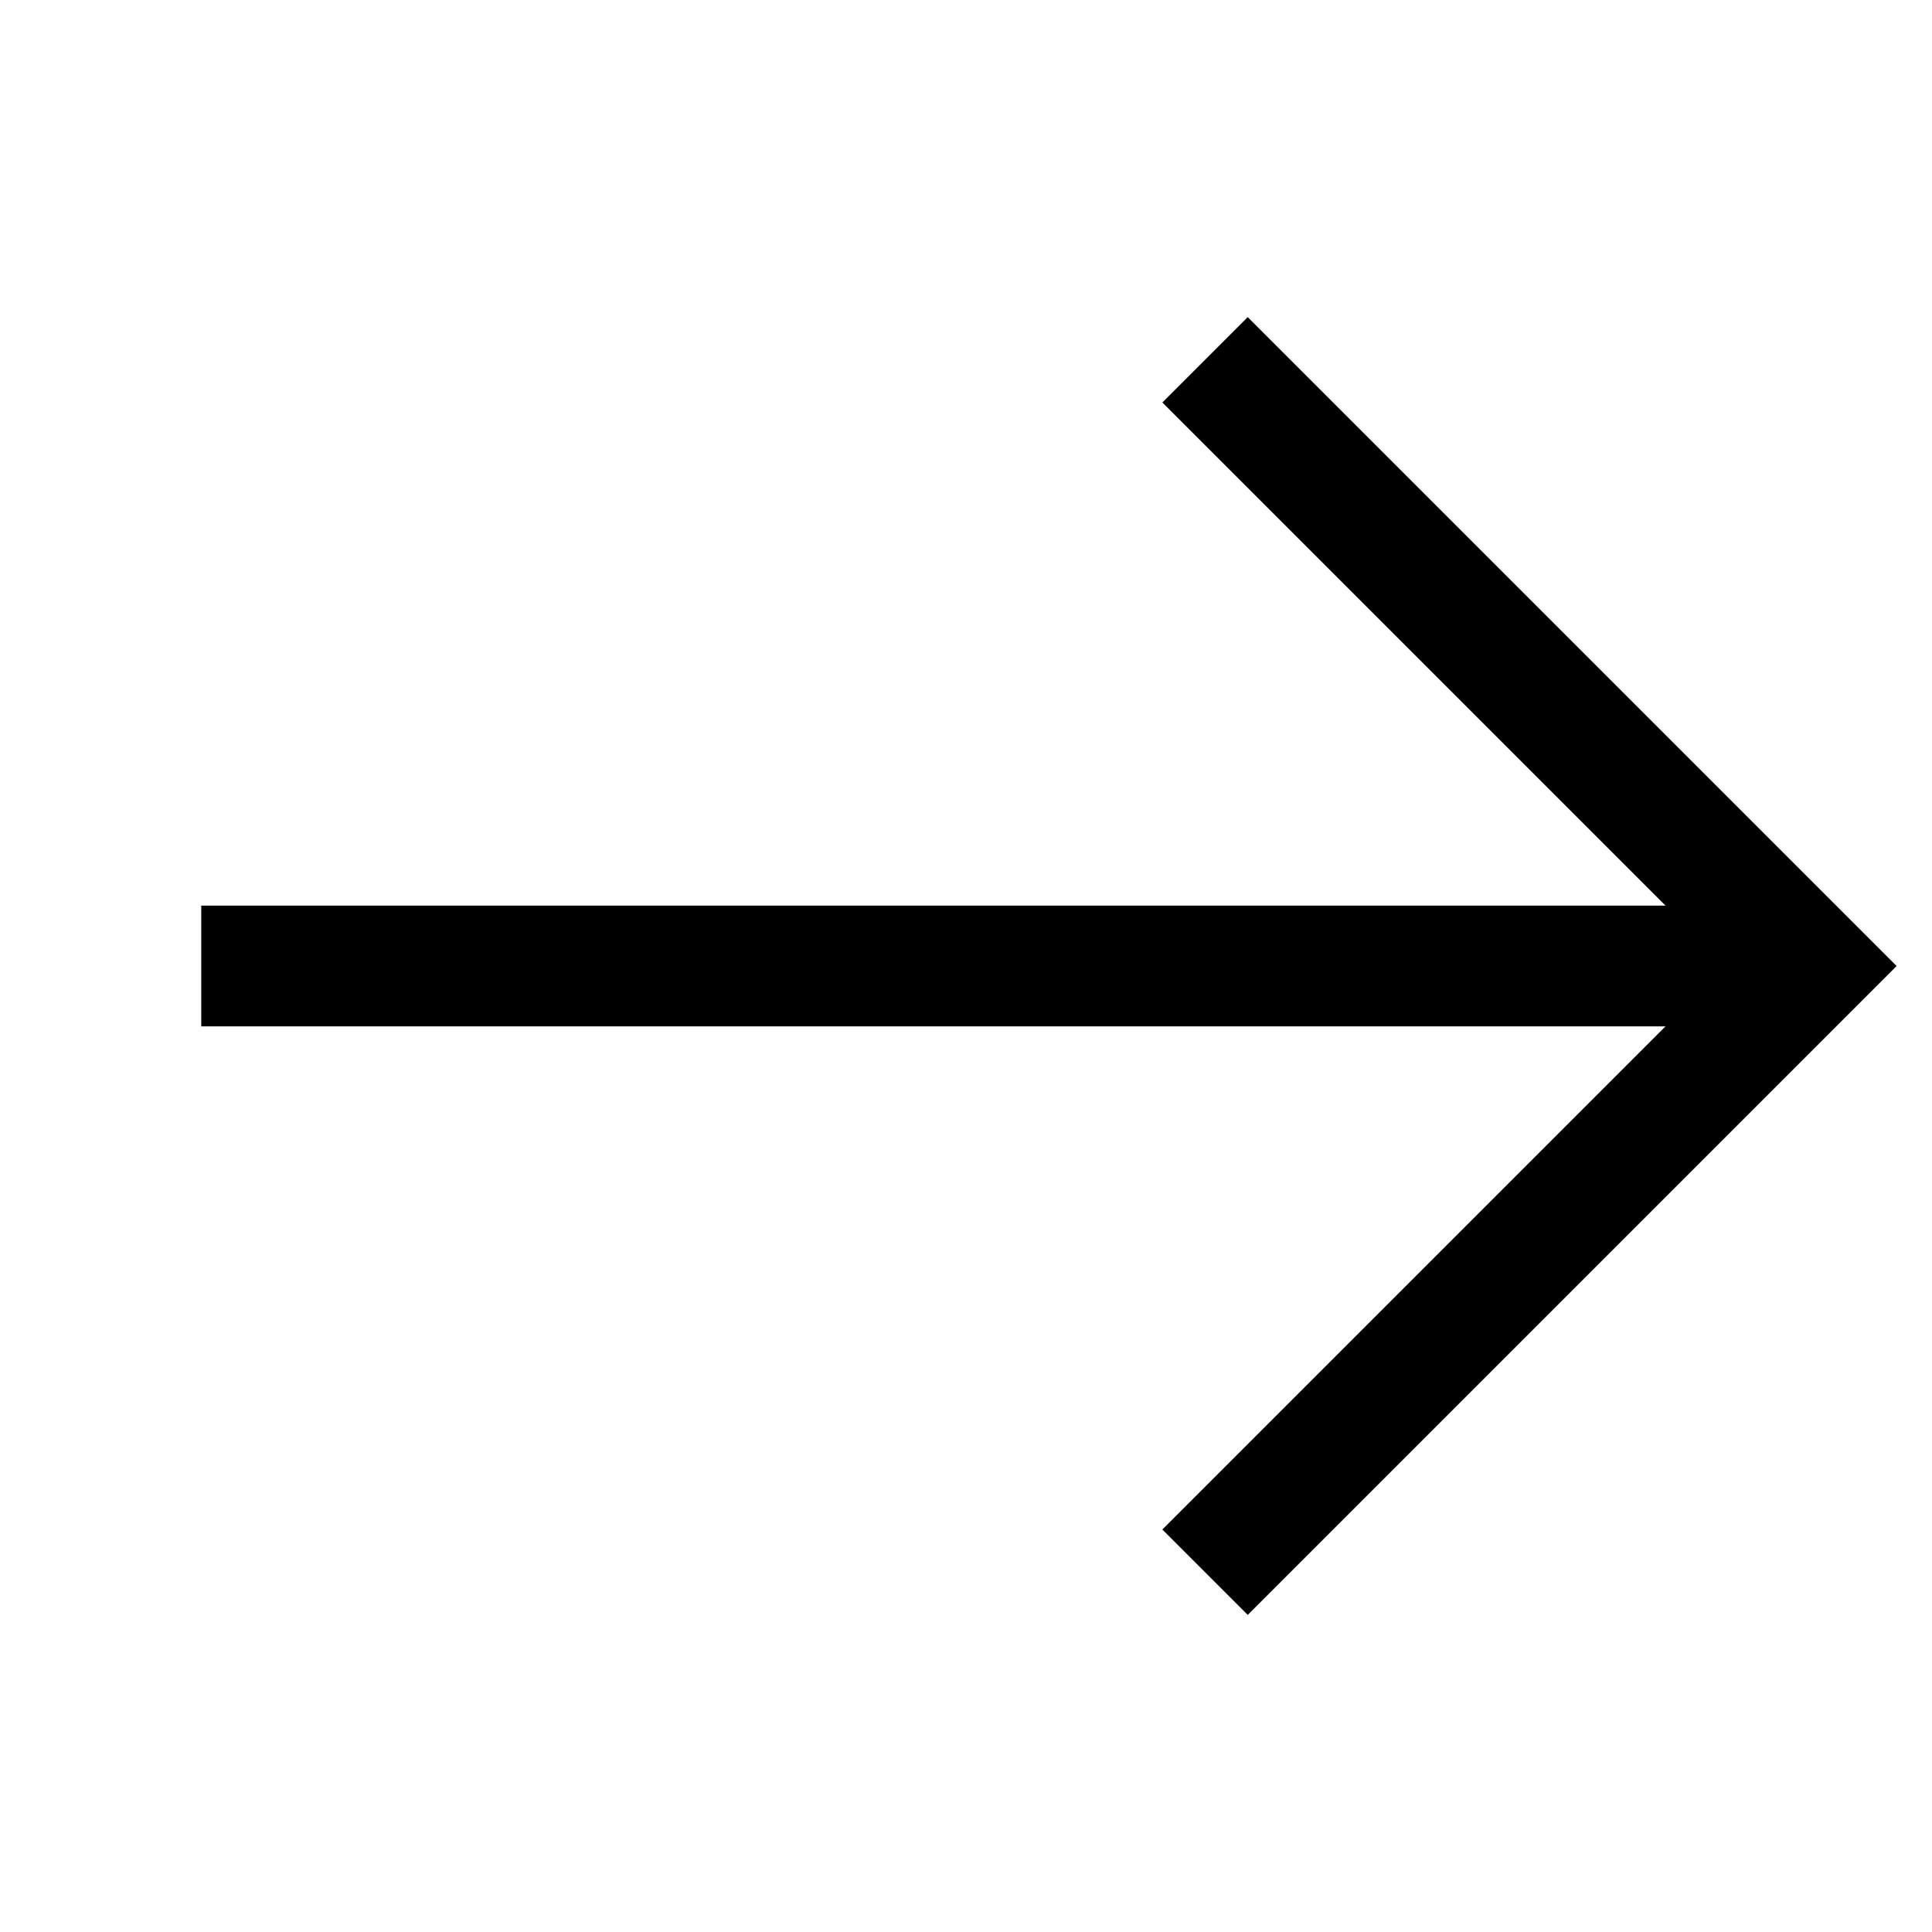
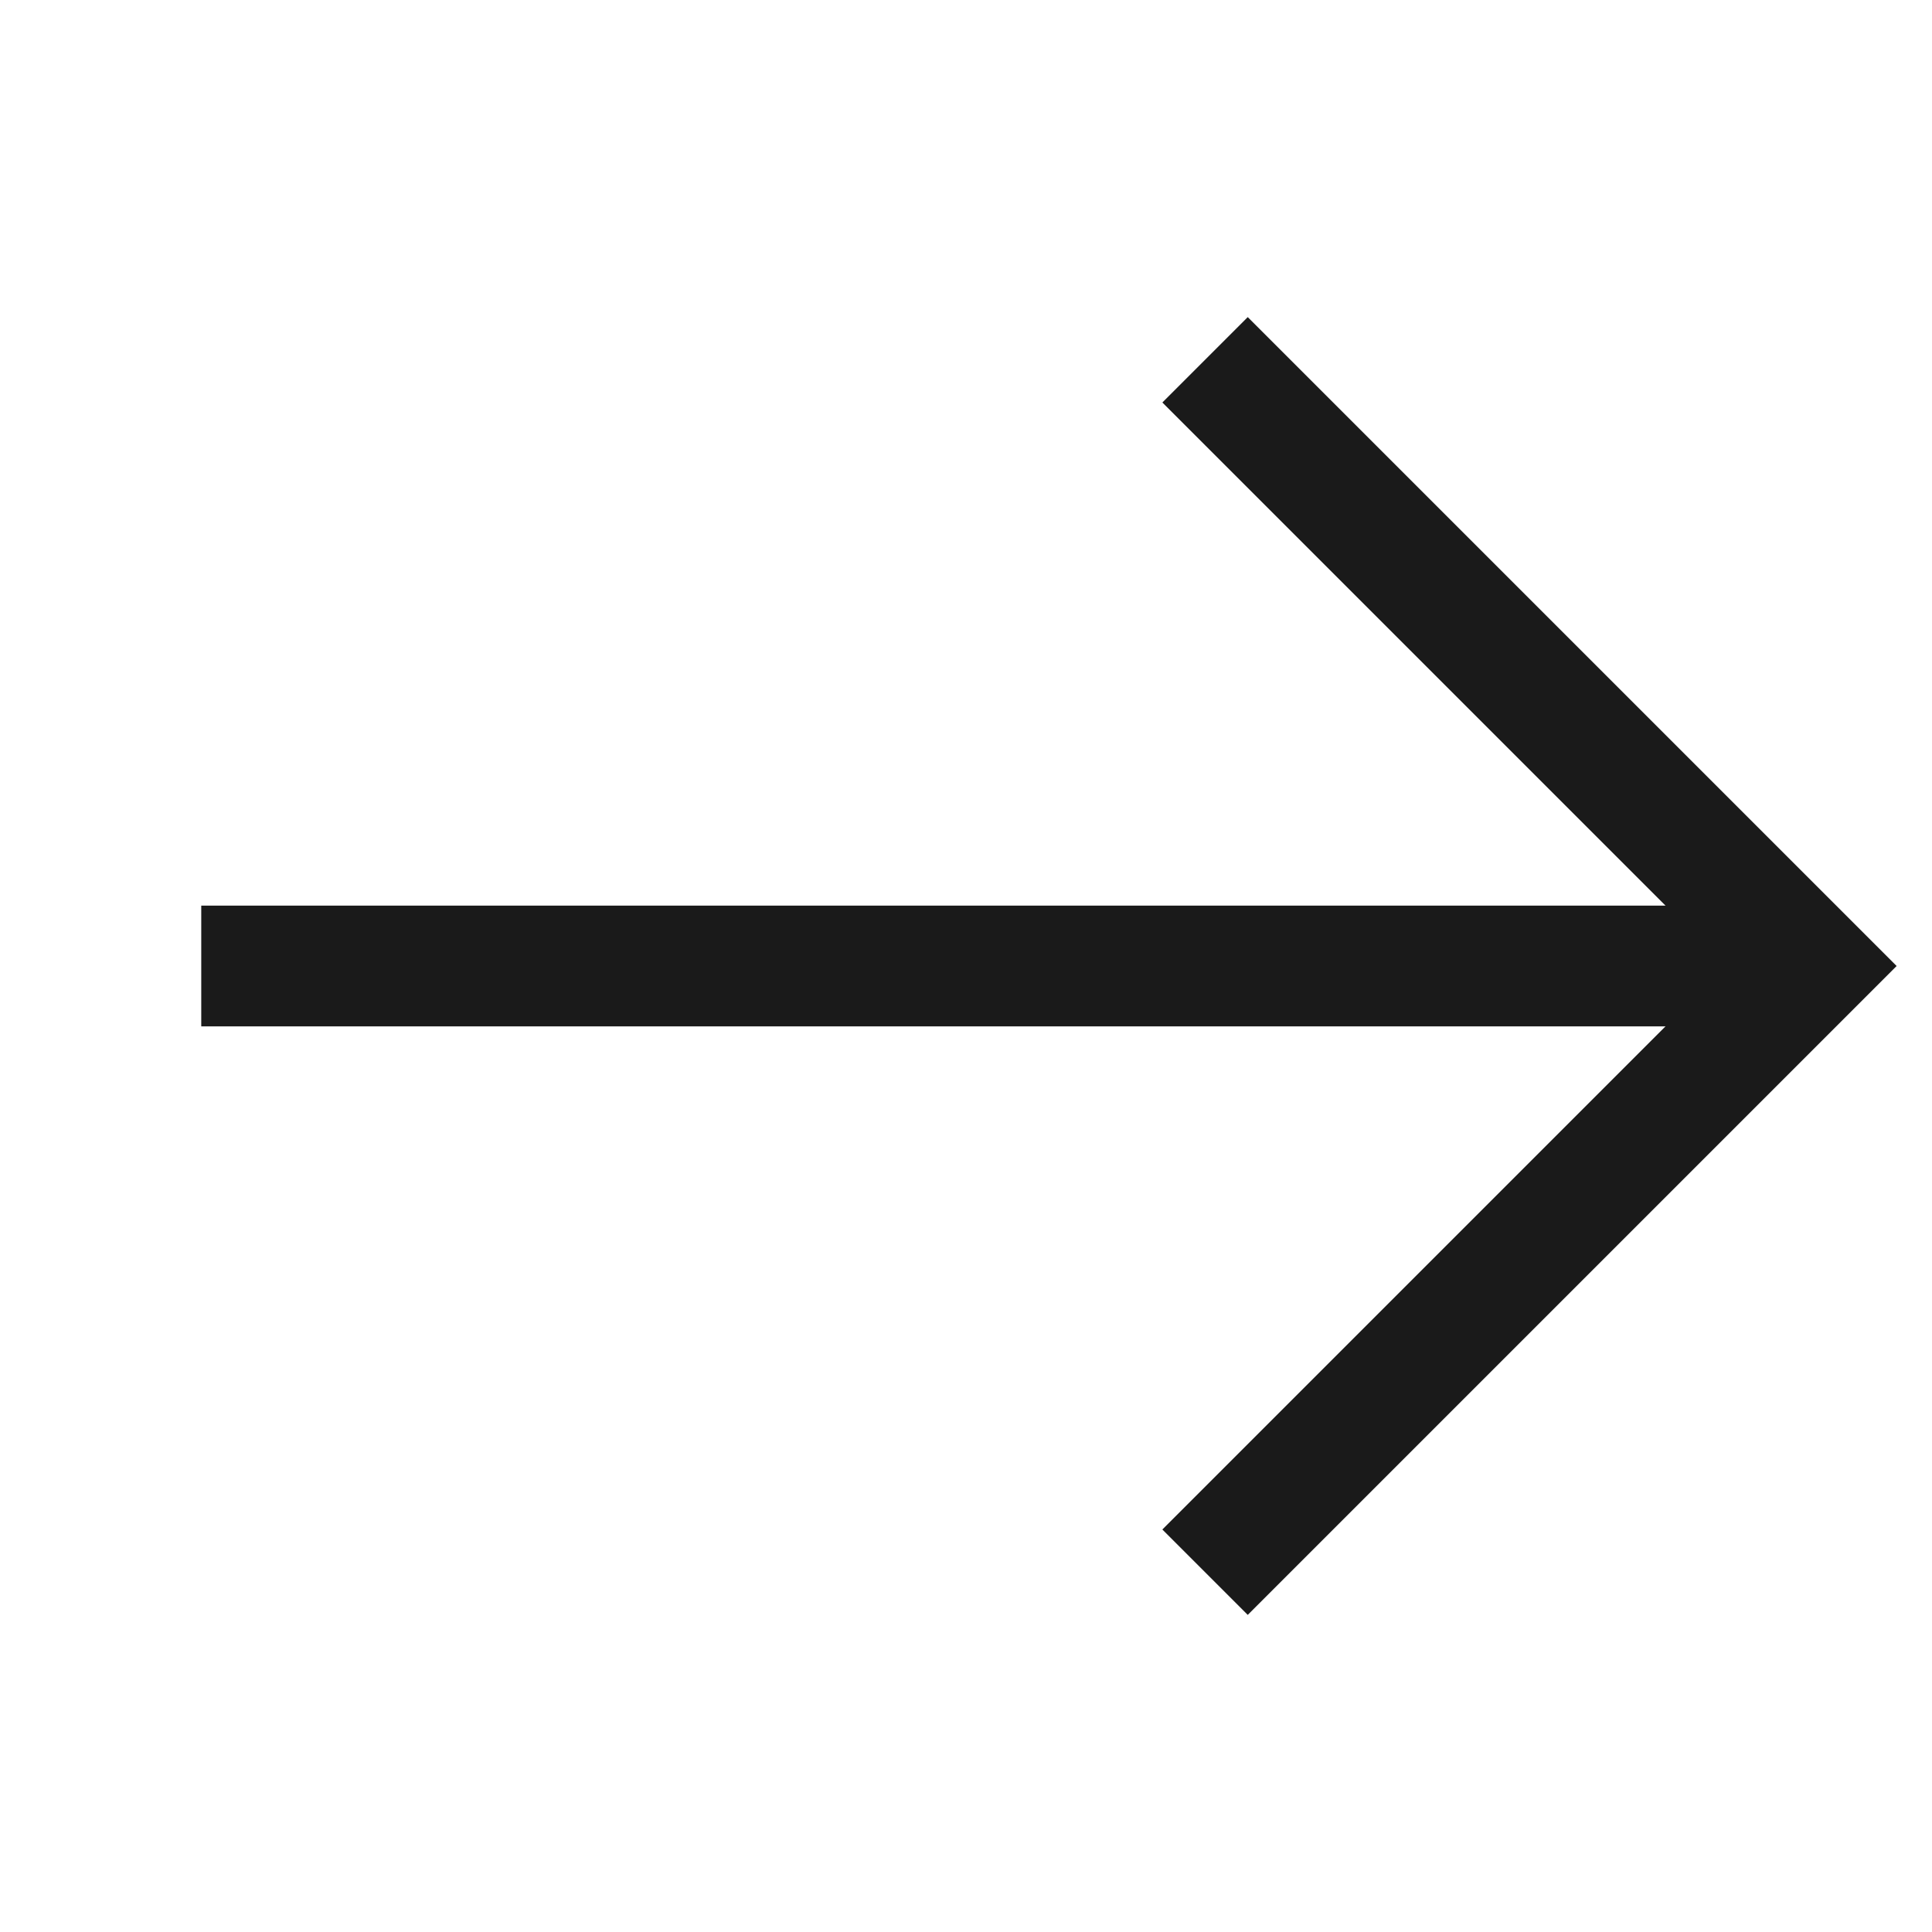
<svg xmlns="http://www.w3.org/2000/svg" width="24" height="24" viewBox="0 0 24 24" fill="none">
-   <path d="M2.5 12H22.5" stroke="black" stroke-width="1.5" stroke-miterlimit="10" />
-   <path d="M15.5 5L22.5 12L15.5 19" stroke="black" stroke-width="1.5" stroke-miterlimit="10" stroke-linecap="square" />
+   <path d="M2.5 12H22.5" stroke="#1A1A1A" stroke-width="1.5" stroke-miterlimit="10" />
+   <path d="M15.5 5L22.5 12L15.5 19" stroke="#1A1A1A" stroke-width="1.5" stroke-miterlimit="10" stroke-linecap="square" />
</svg>
